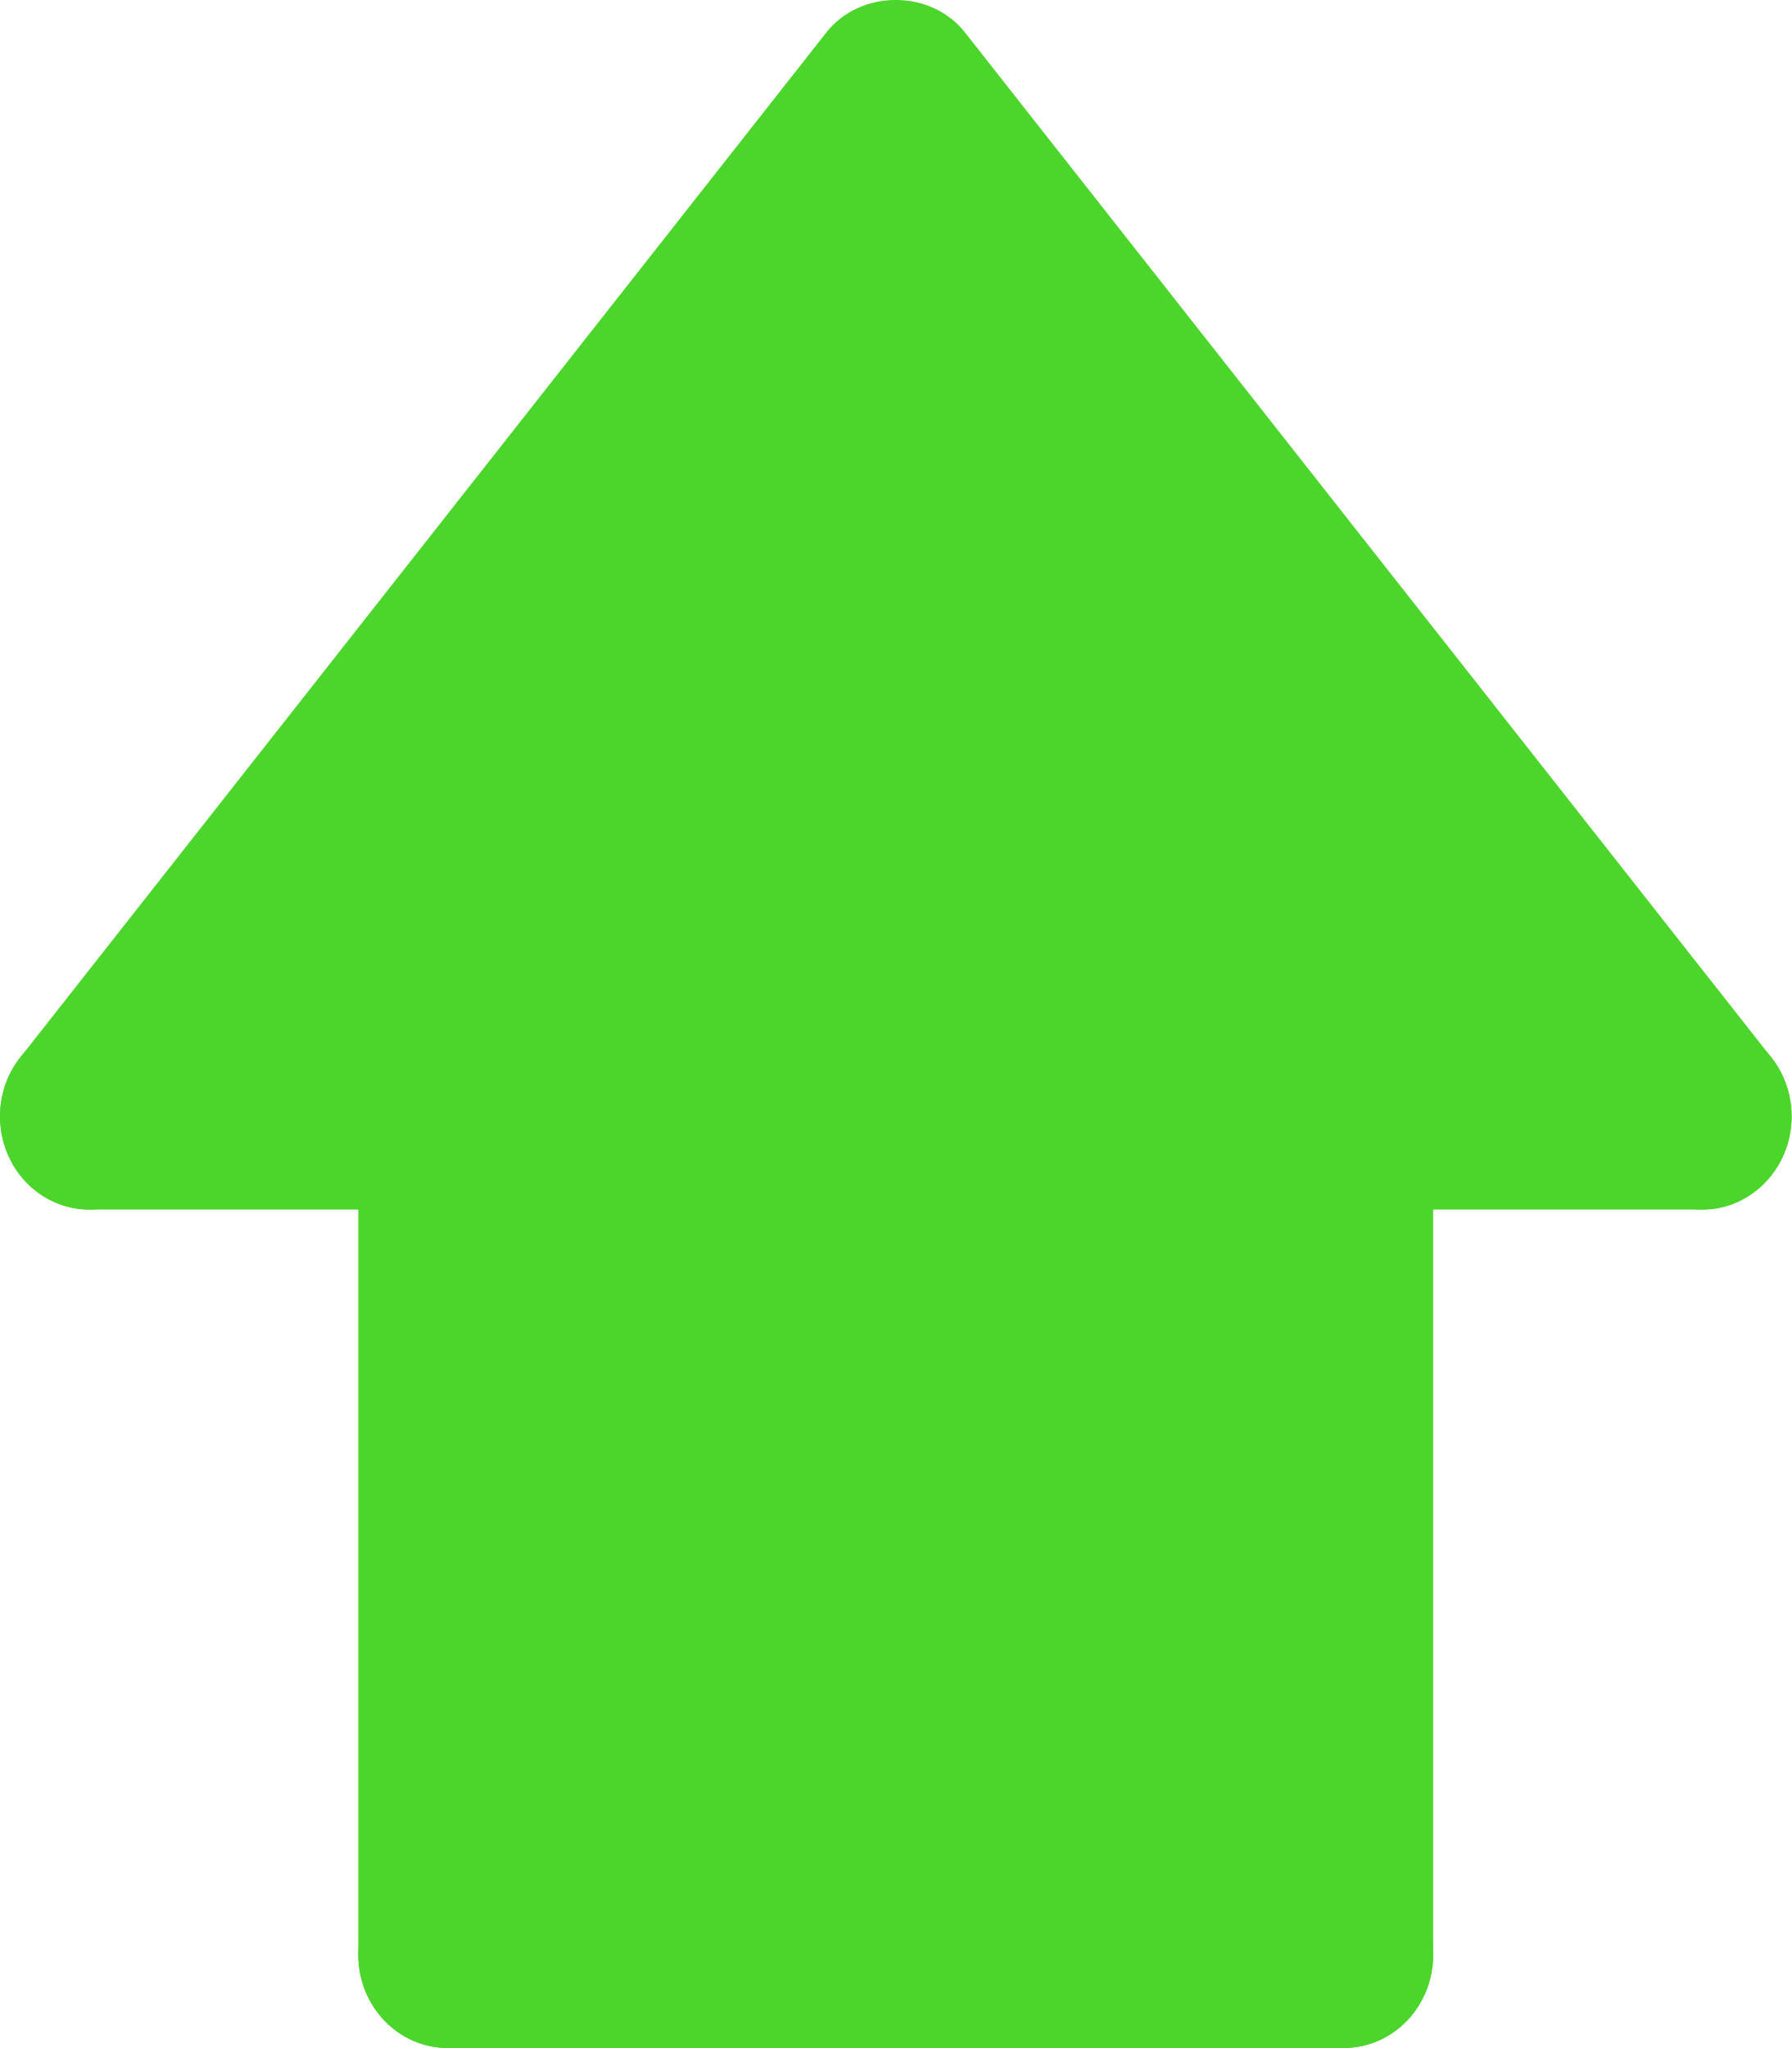
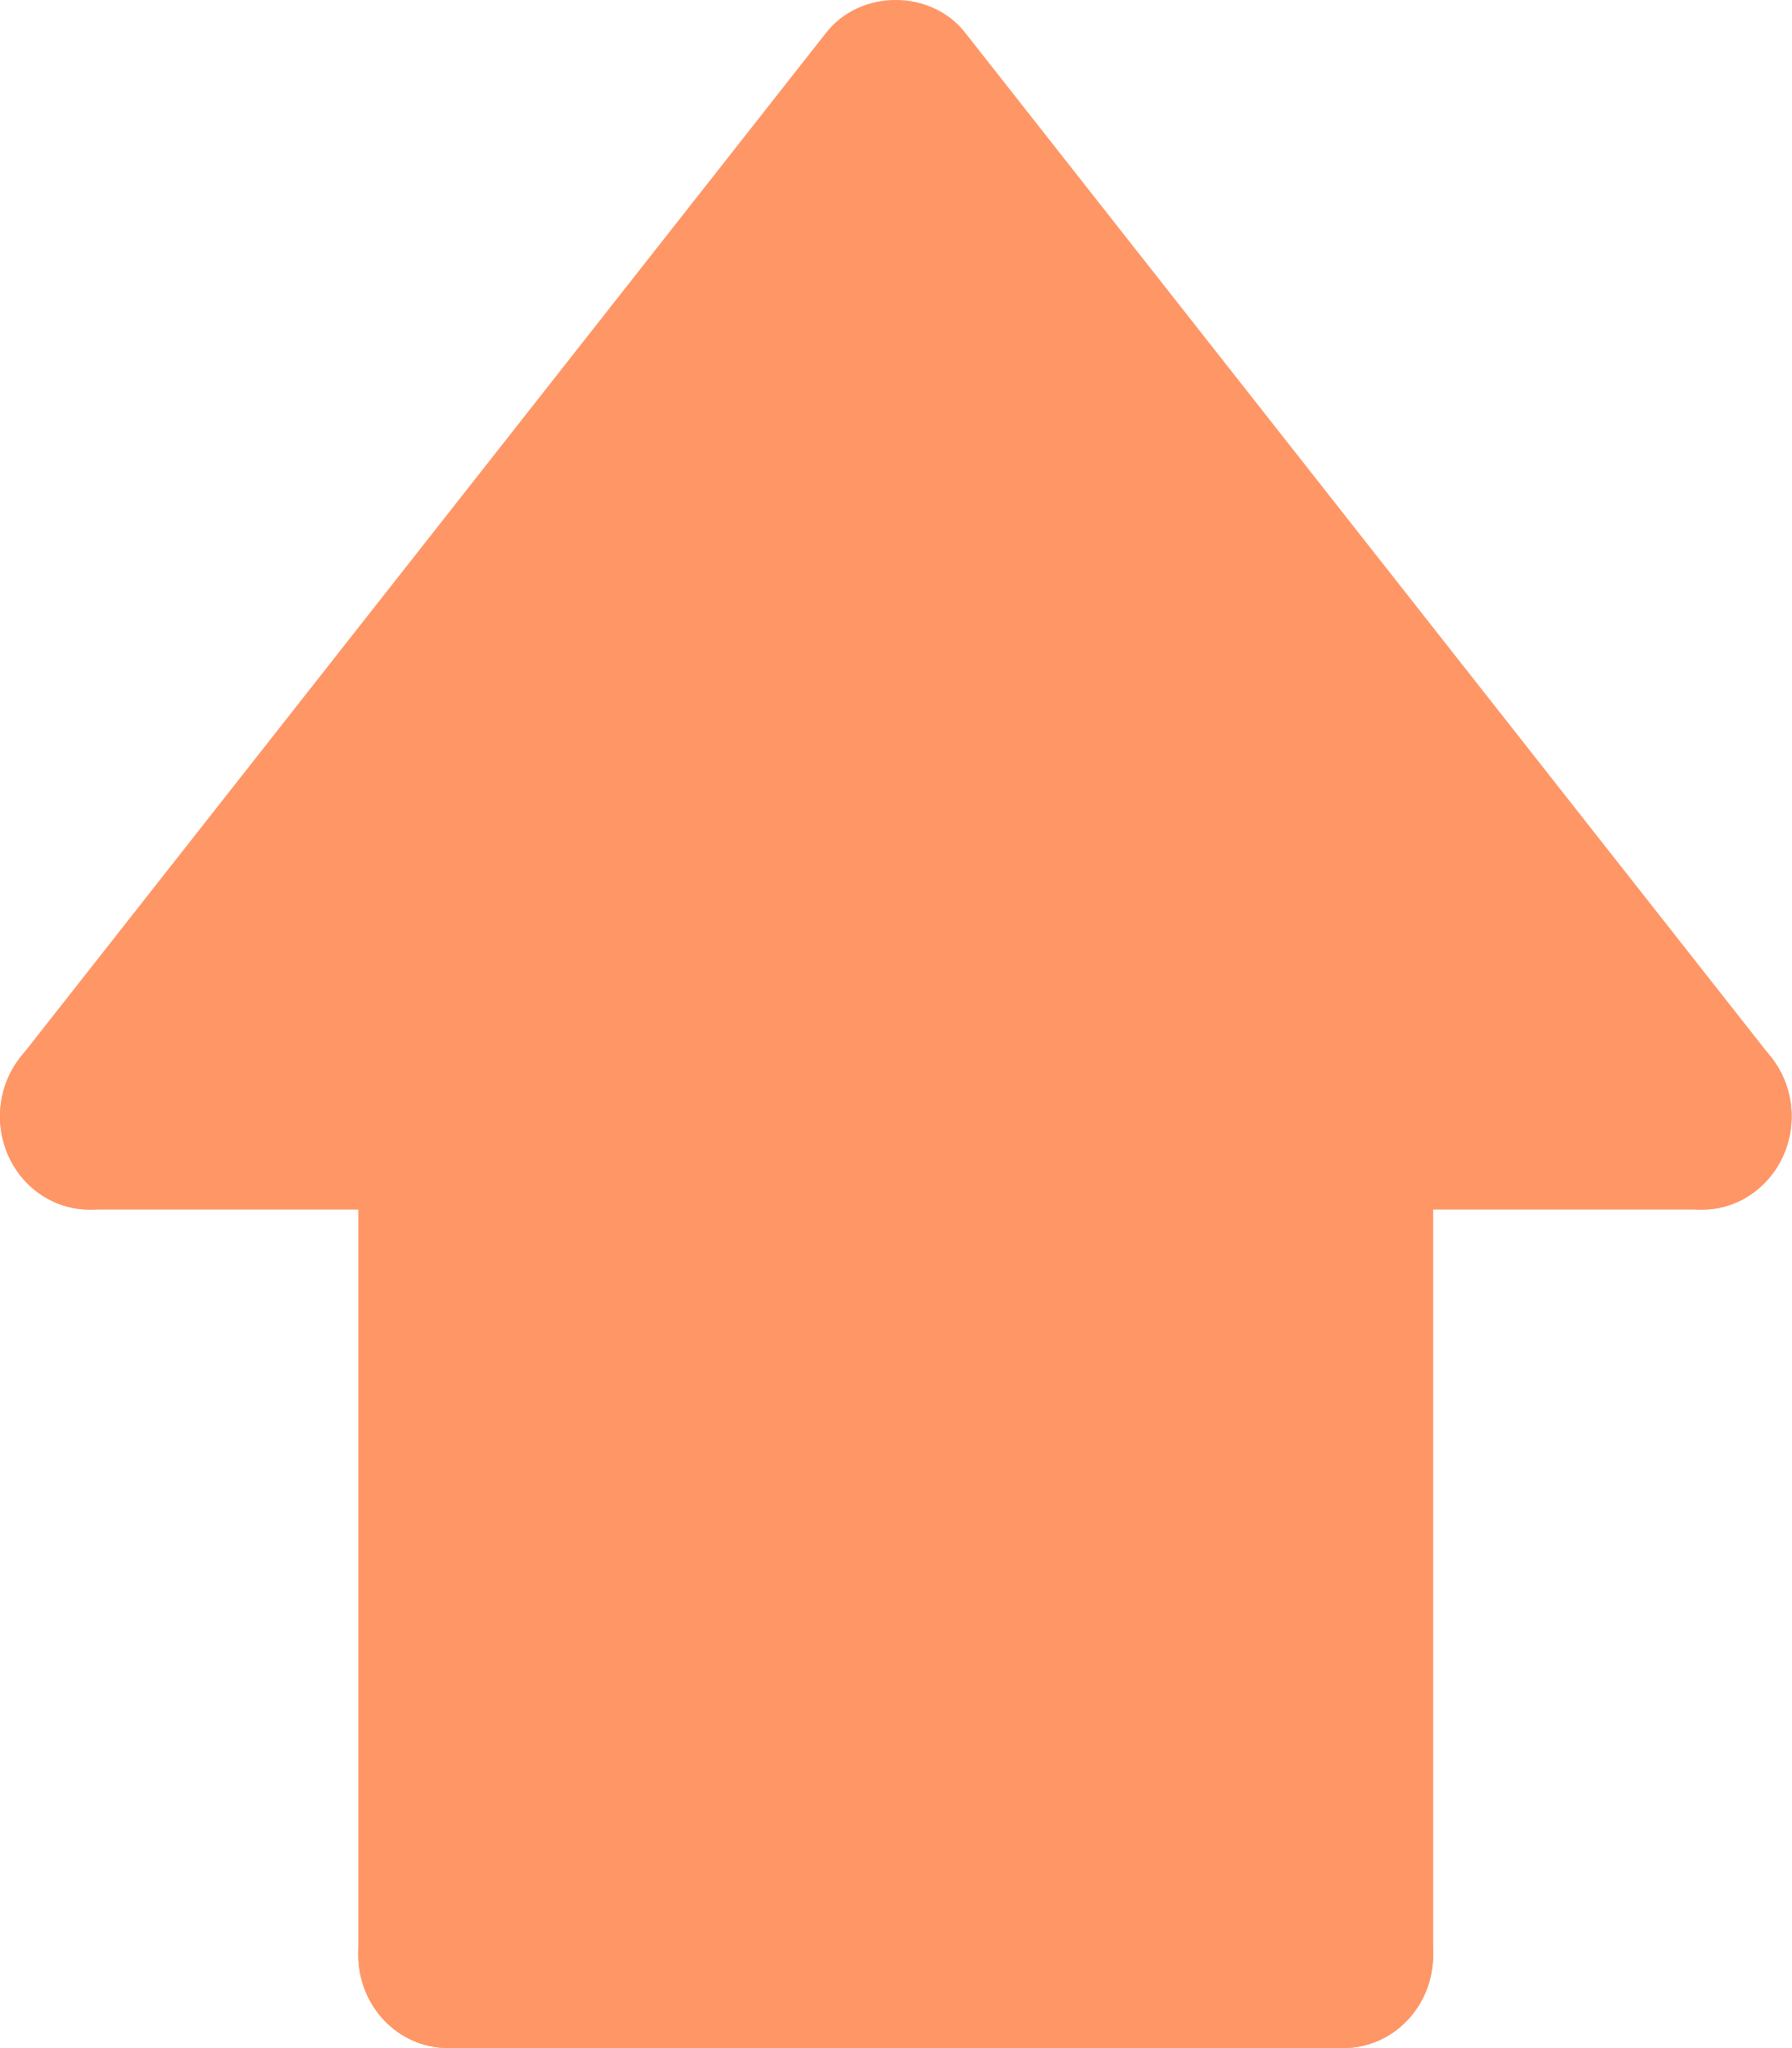
<svg xmlns="http://www.w3.org/2000/svg" width="14" height="16" viewBox="0 0 14 16" fill="none">
-   <path d="M10.5 8.722V15.272H3.502V8.722H0.702L7.001 0.708L13.3 8.722H10.5Z" fill="#4CD62B" />
-   <path d="M13.301 9.45C13.098 9.45 12.897 9.359 12.758 9.183L7 1.863L1.242 9.183C0.996 9.495 0.557 9.539 0.257 9.286C-0.042 9.03 -0.086 8.573 0.158 8.262L6.457 0.254C6.724 -0.085 7.275 -0.085 7.541 0.254L13.842 8.262C14.087 8.573 14.042 9.031 13.742 9.286C13.613 9.396 13.457 9.45 13.301 9.45Z" fill="#4CD62B" />
-   <path d="M3.5 16C3.113 16 2.8 15.675 2.8 15.272V8.722C2.8 8.319 3.113 7.994 3.5 7.994C3.887 7.994 4.2 8.319 4.2 8.722V15.272C4.2 15.675 3.887 16 3.5 16Z" fill="#4CD62B" />
-   <path d="M10.499 16H3.5C3.113 16 2.8 15.674 2.8 15.272C2.8 14.869 3.113 14.544 3.5 14.544H10.499C10.886 14.544 11.199 14.869 11.199 15.272C11.199 15.674 10.886 16 10.499 16Z" fill="#4CD62B" />
-   <path d="M10.499 16C10.112 16 9.799 15.675 9.799 15.272V8.722C9.799 8.319 10.112 7.994 10.499 7.994C10.886 7.994 11.199 8.319 11.199 8.722V15.272C11.199 15.675 10.886 16 10.499 16Z" fill="#4CD62B" />
-   <path d="M3.501 9.45H0.7C0.313 9.45 0 9.124 0 8.722C0 8.319 0.313 7.994 0.7 7.994H3.501C3.888 7.994 4.2 8.319 4.2 8.722C4.2 9.124 3.888 9.45 3.501 9.45Z" fill="#4CD62B" />
-   <path d="M13.3 9.45H10.499C10.112 9.45 9.799 9.124 9.799 8.722C9.799 8.319 10.112 7.994 10.499 7.994H13.3C13.687 7.994 14 8.319 14 8.722C14 9.124 13.687 9.45 13.3 9.45Z" fill="#4CD62B" />
+   <path d="M10.5 8.722V15.272H3.502V8.722H0.702L7.001 0.708L13.3 8.722H10.5Z" fill="#FF9666" />
+   <path d="M13.301 9.45C13.098 9.45 12.897 9.359 12.758 9.183L7 1.863L1.242 9.183C0.996 9.495 0.557 9.539 0.257 9.286C-0.042 9.03 -0.086 8.573 0.158 8.262L6.457 0.254C6.724 -0.085 7.275 -0.085 7.541 0.254L13.842 8.262C14.087 8.573 14.042 9.031 13.742 9.286C13.613 9.396 13.457 9.45 13.301 9.45Z" fill="#FF9666" />
+   <path d="M3.5 16C3.113 16 2.8 15.675 2.8 15.272V8.722C2.8 8.319 3.113 7.994 3.5 7.994C3.887 7.994 4.2 8.319 4.2 8.722V15.272C4.2 15.675 3.887 16 3.5 16Z" fill="#FF9666" />
+   <path d="M10.499 16H3.5C3.113 16 2.8 15.674 2.8 15.272C2.8 14.87 3.113 14.544 3.5 14.544H10.499C10.886 14.544 11.199 14.87 11.199 15.272C11.199 15.674 10.886 16 10.499 16Z" fill="#FF9666" />
+   <path d="M10.499 16C10.112 16 9.799 15.675 9.799 15.272V8.722C9.799 8.319 10.112 7.994 10.499 7.994C10.886 7.994 11.199 8.319 11.199 8.722V15.272C11.199 15.675 10.886 16 10.499 16Z" fill="#FF9666" />
+   <path d="M3.501 9.45H0.7C0.313 9.45 0 9.124 0 8.722C0 8.319 0.313 7.994 0.7 7.994H3.501C3.888 7.994 4.2 8.319 4.2 8.722C4.2 9.124 3.888 9.45 3.501 9.45Z" fill="#FF9666" />
+   <path d="M13.3 9.45H10.499C10.112 9.45 9.799 9.124 9.799 8.722C9.799 8.319 10.112 7.994 10.499 7.994H13.3C13.687 7.994 14 8.319 14 8.722C14 9.124 13.687 9.45 13.3 9.45Z" fill="#FF9666" />
</svg>
